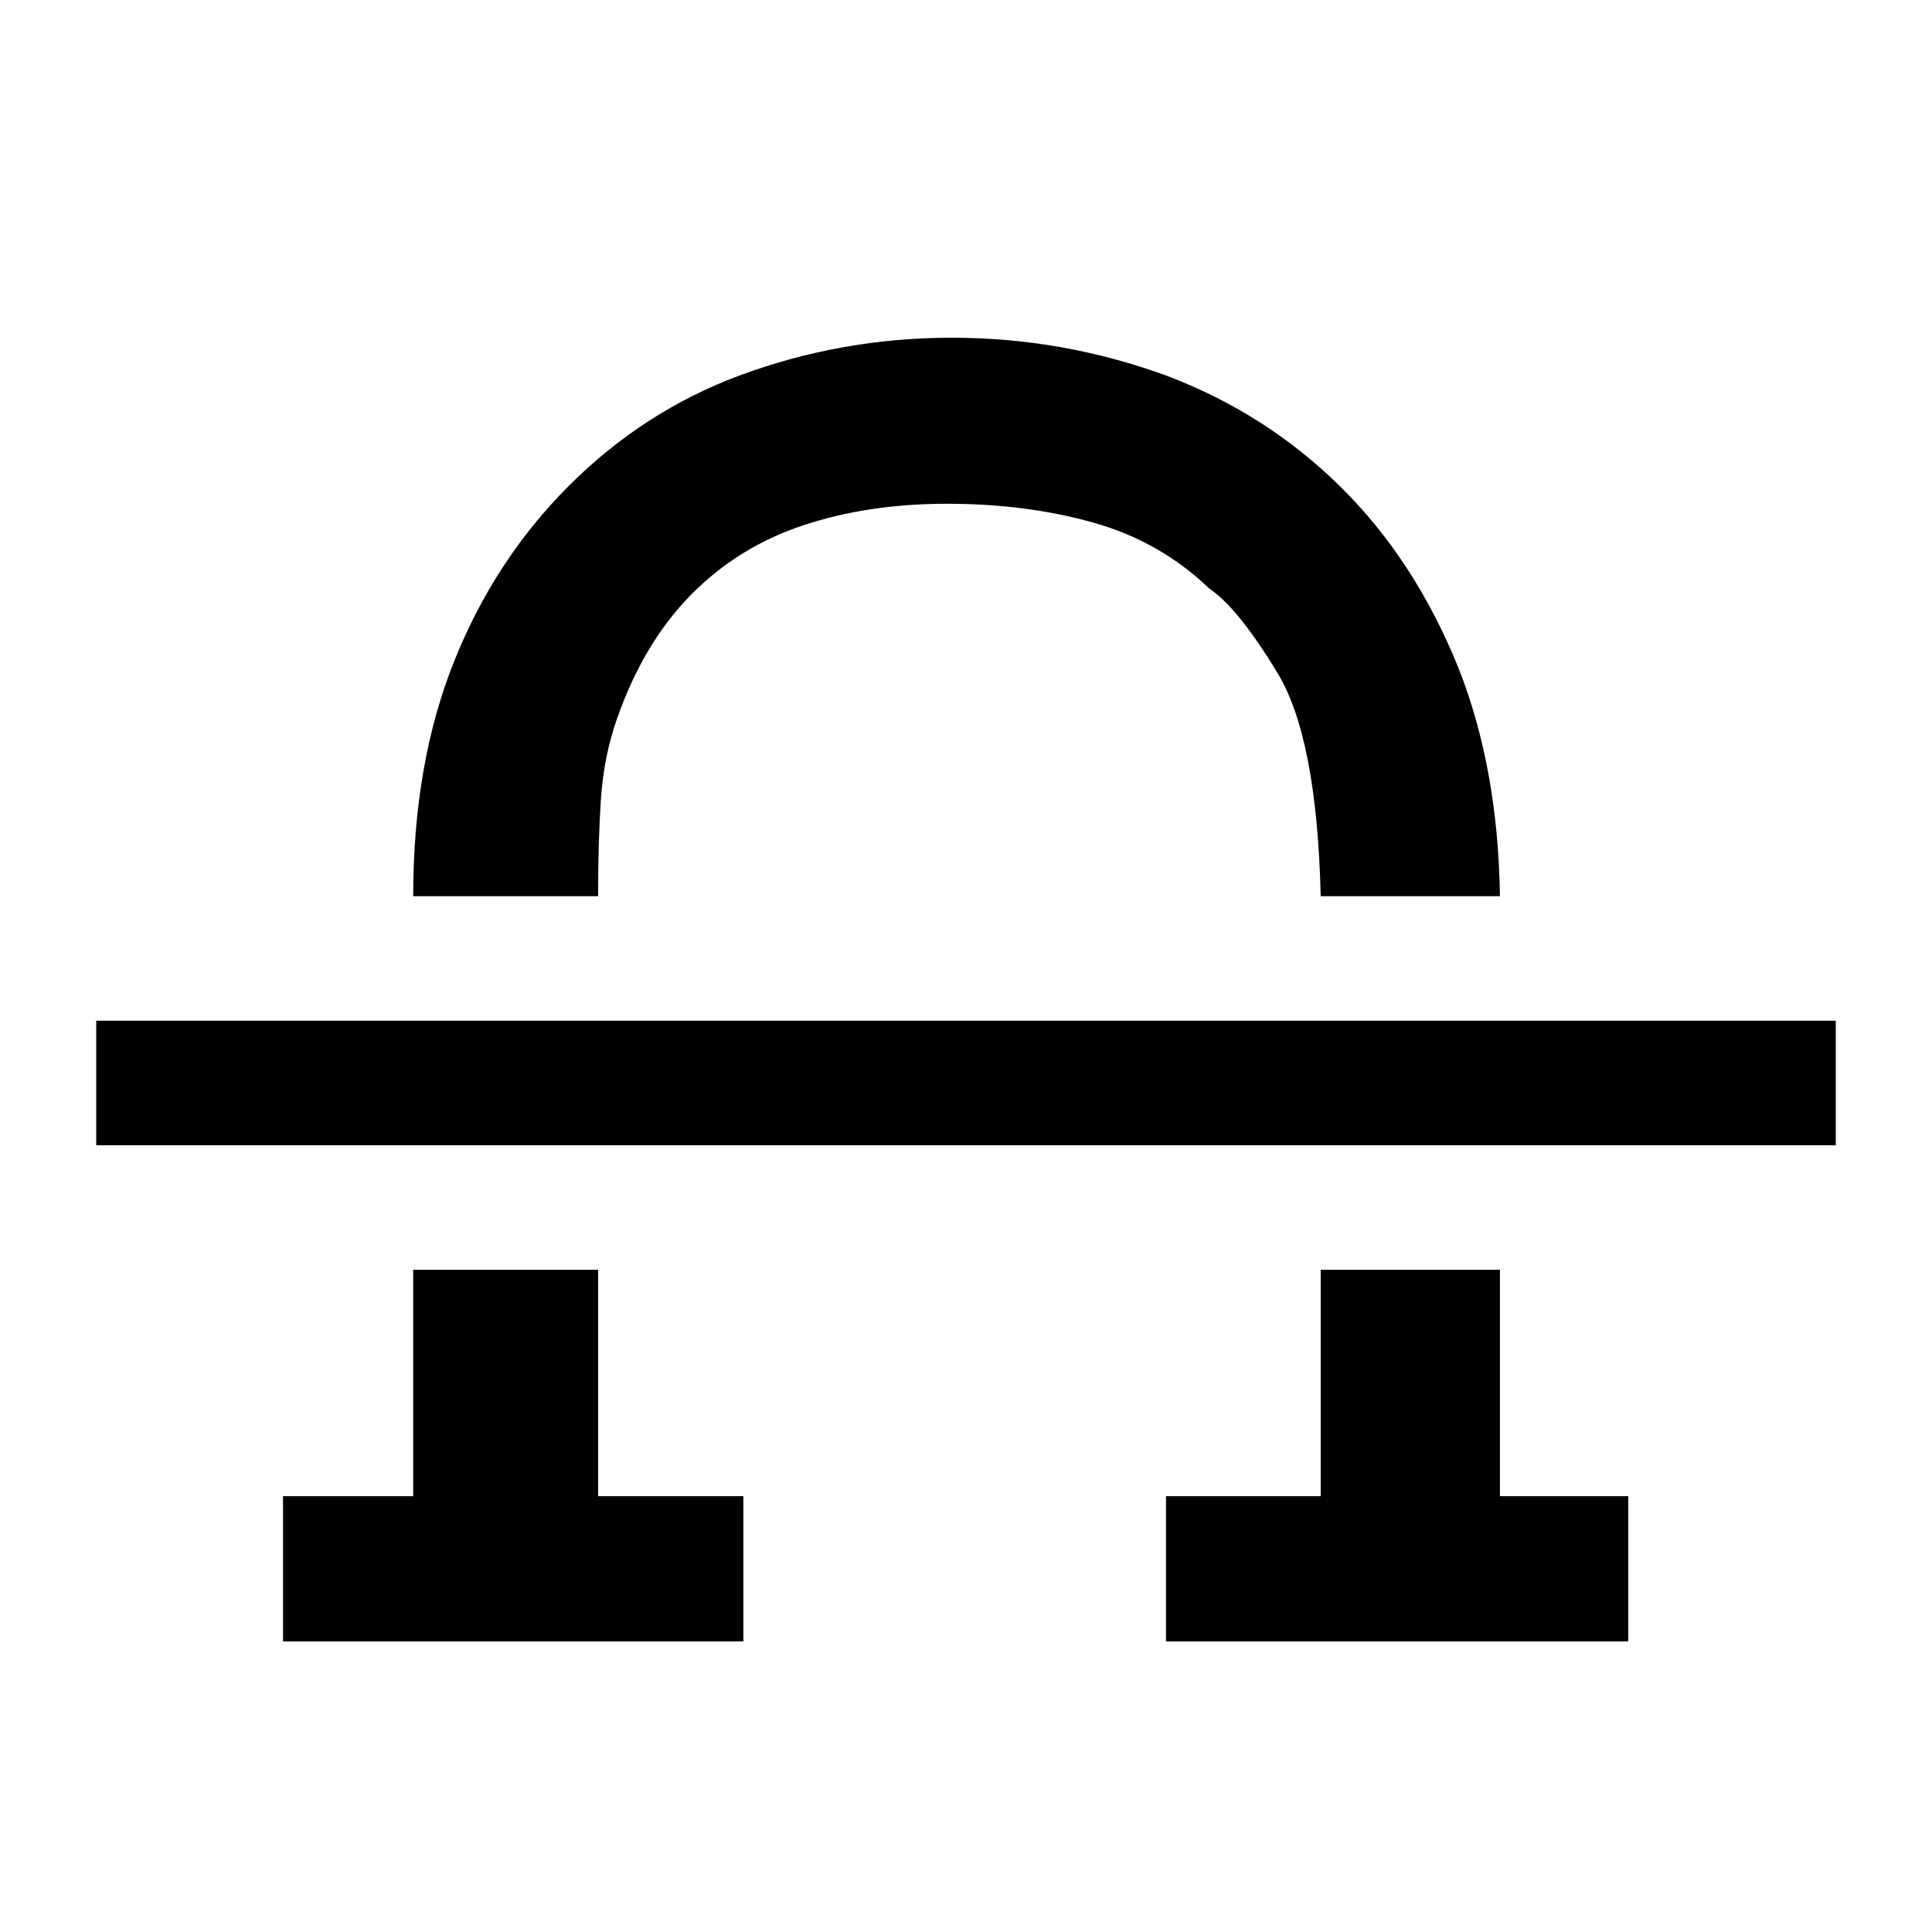
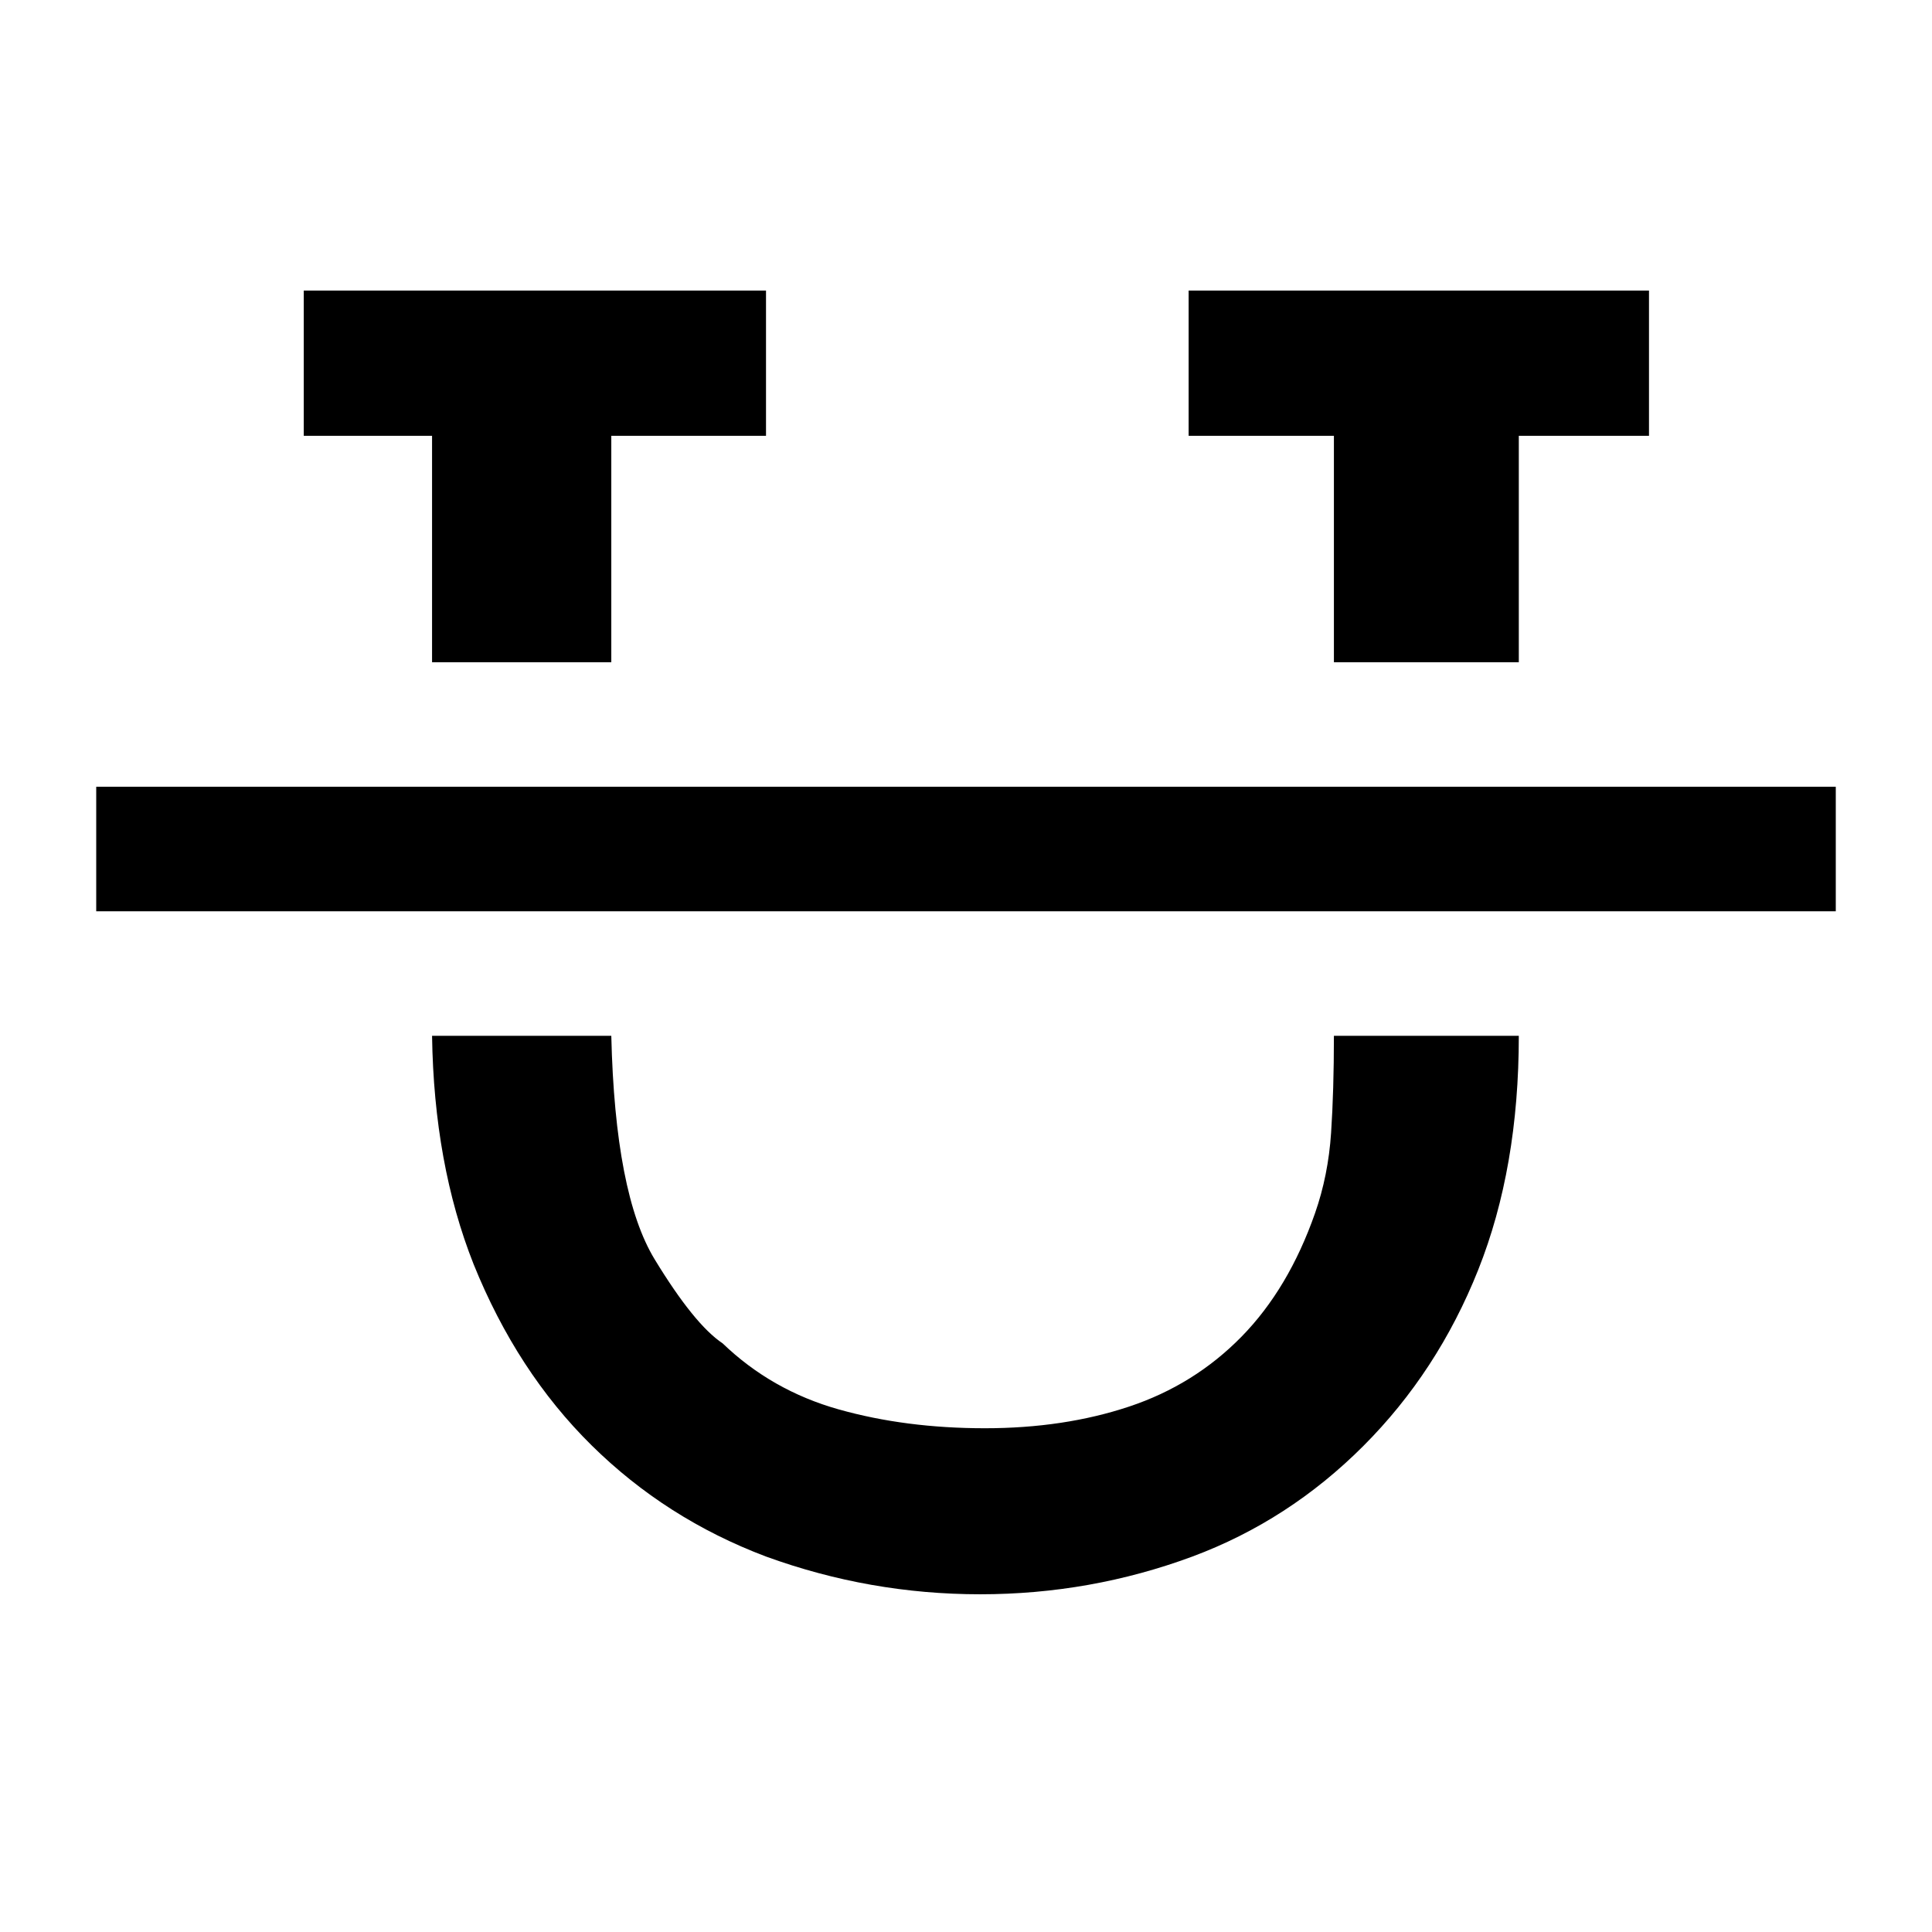
<svg xmlns="http://www.w3.org/2000/svg" class="icon" viewBox="0 0 1024 1024">
-   <path transform="translate(0, 128)" glyph-name="text-strikethrough" unicode="" d="M219 413h-168v66h922v-66h-754zM219 347h98v0q0 -29 1.5 -51.5t8.5 -42.5q14 -40 39 -65.5t59.5 -37t76.5 -11.5t77.5 10t61.5 35q15 10 36 44.5t23 118.5v0h95q-1 -68 -22 -121q-23 -57 -62.5 -96t-92.5 -59q-55 -20 -113.5 -20t-112.5 20q-51 19 -90.5 58.5t-61 93.5 t-21.5 124zM317 545h-98v120h-69v77h244v-77h-77v-120zM795 545h-95v120h-82v77h245v-77h-68v-120z" />
+   <path transform="translate(0, -128) rotate(180, 512 512)" glyph-name="text-strikethrough" unicode="" d="M219 413h-168v66h922v-66h-754zM219 347h98v0q0 -29 1.5 -51.5t8.5 -42.5q14 -40 39 -65.5t59.5 -37t76.5 -11.5t77.5 10t61.5 35q15 10 36 44.5t23 118.5v0h95q-1 -68 -22 -121q-23 -57 -62.5 -96t-92.5 -59q-55 -20 -113.5 -20t-112.5 20q-51 19 -90.5 58.5t-61 93.5 t-21.5 124zM317 545h-98v120h-69v77h244v-77h-77v-120zM795 545h-95v120h-82v77h245v-77h-68v-120z" />
</svg>
